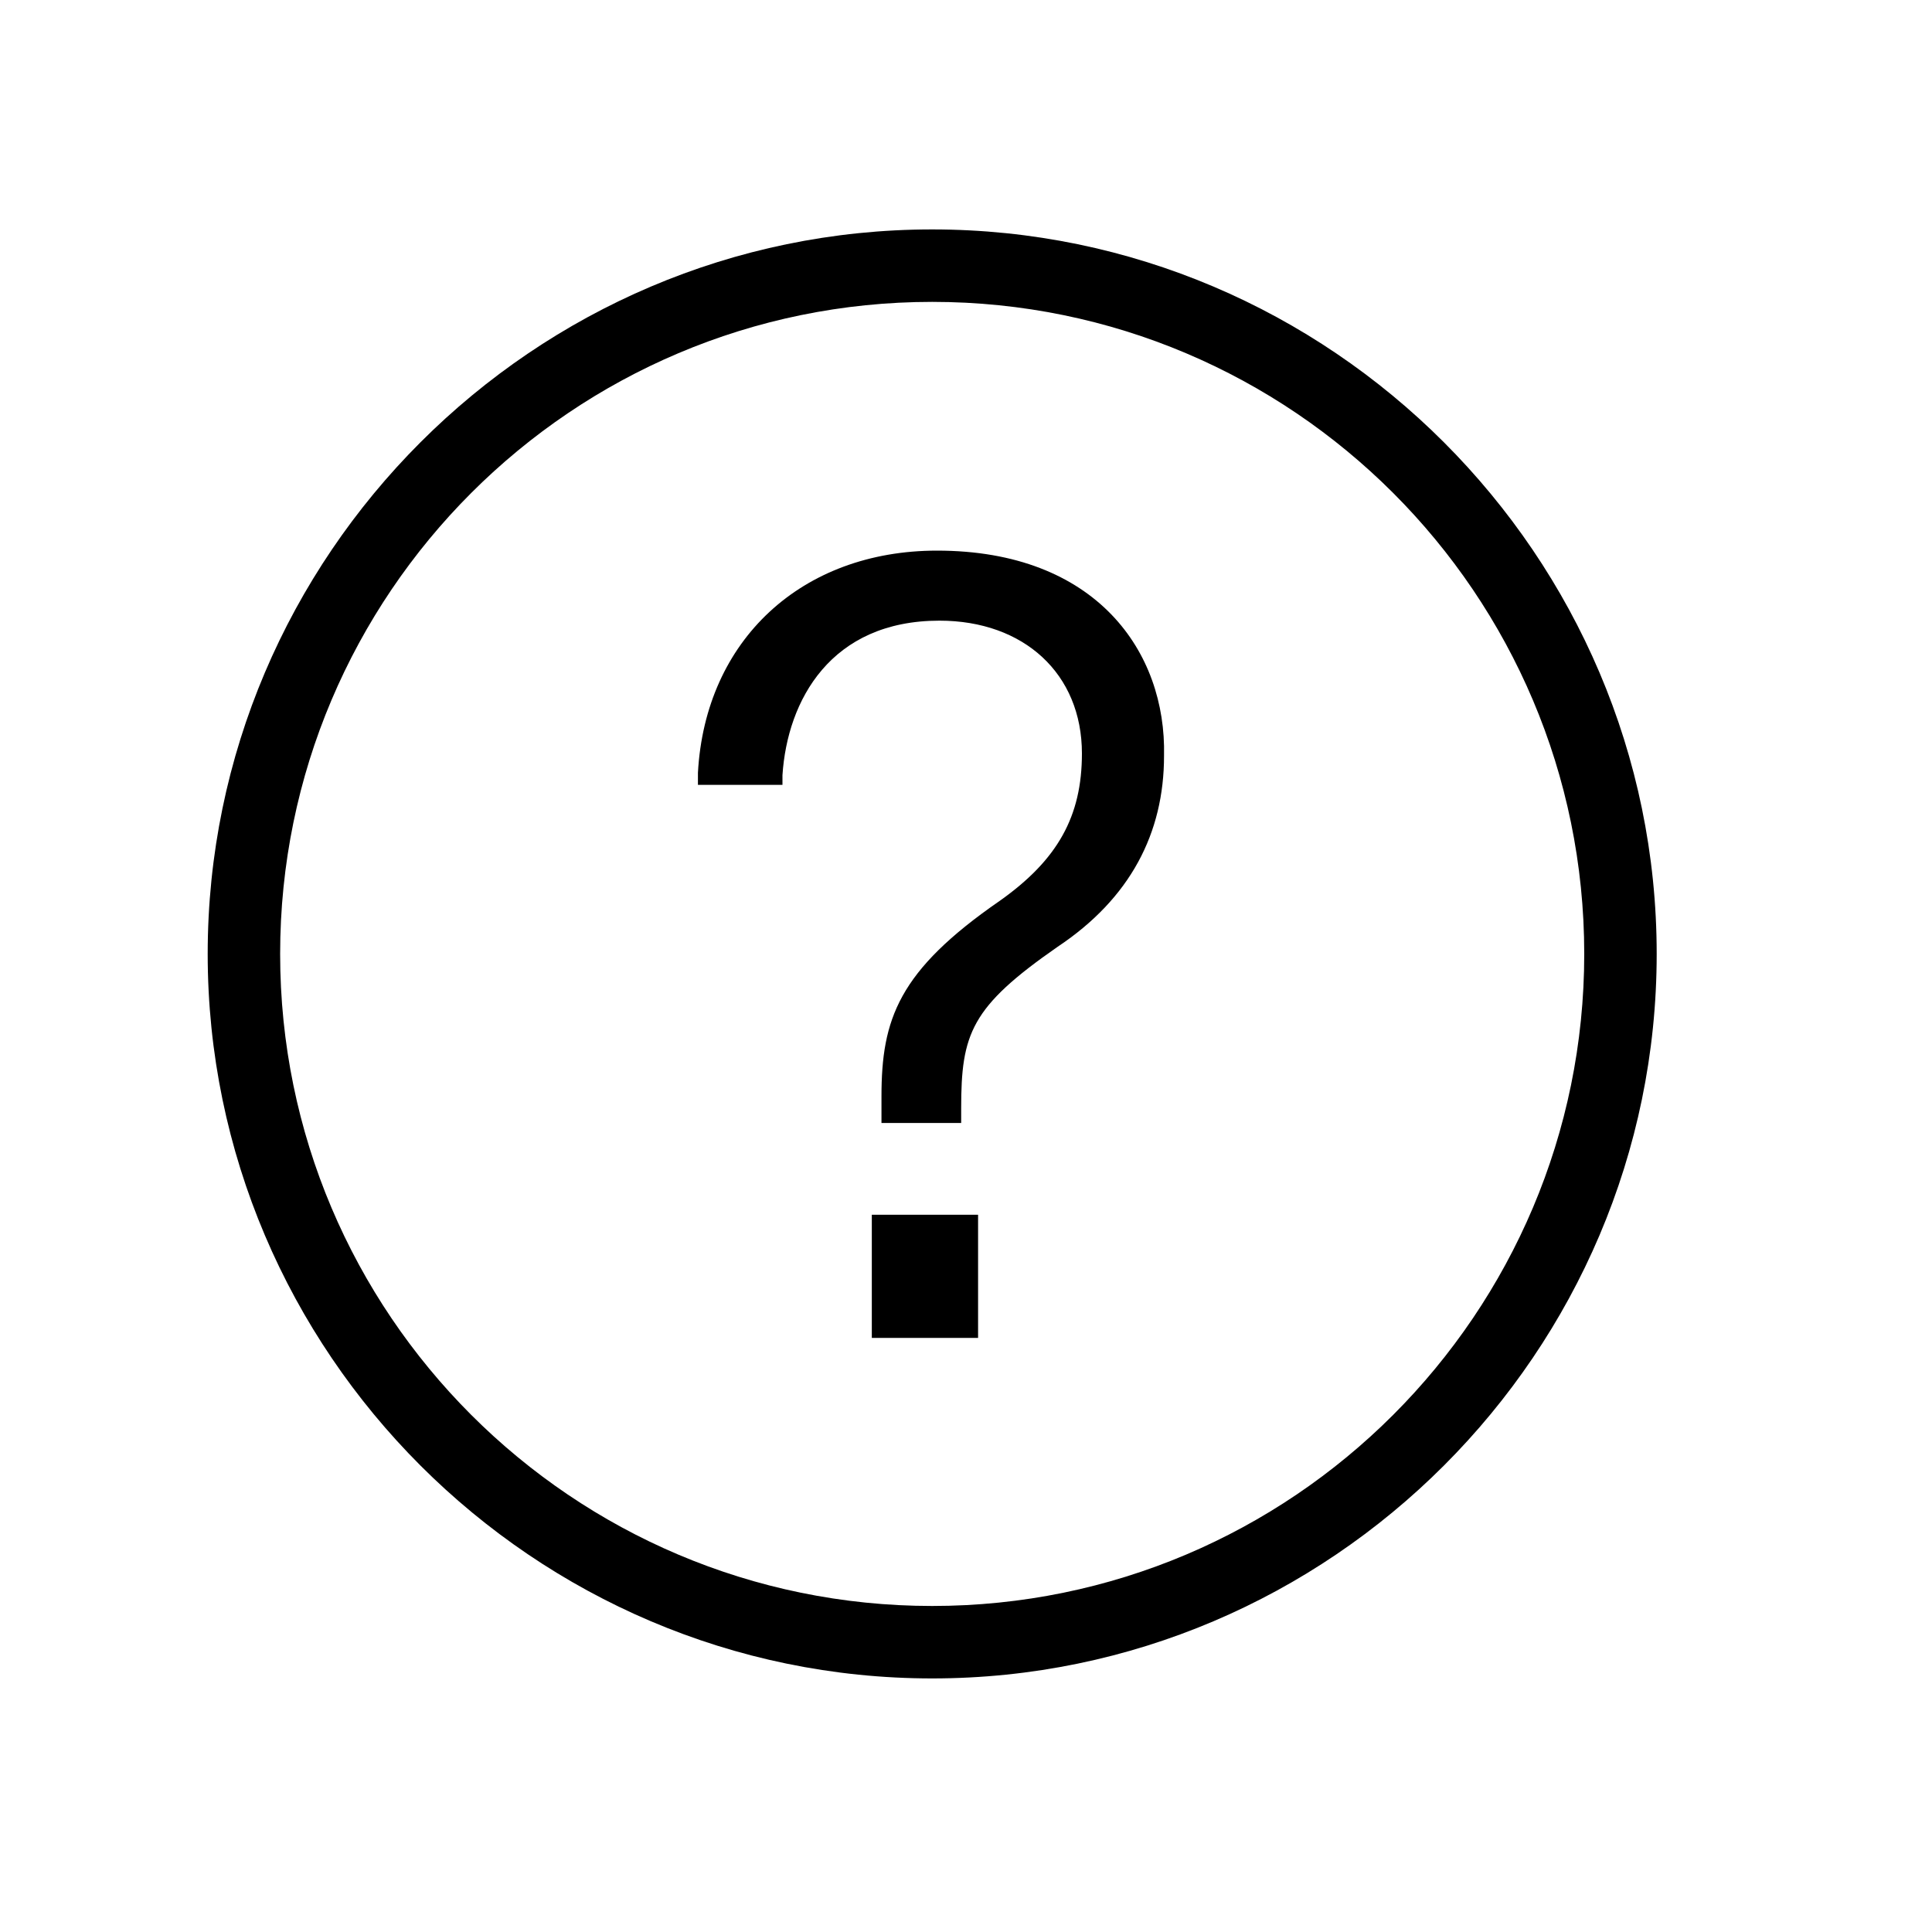
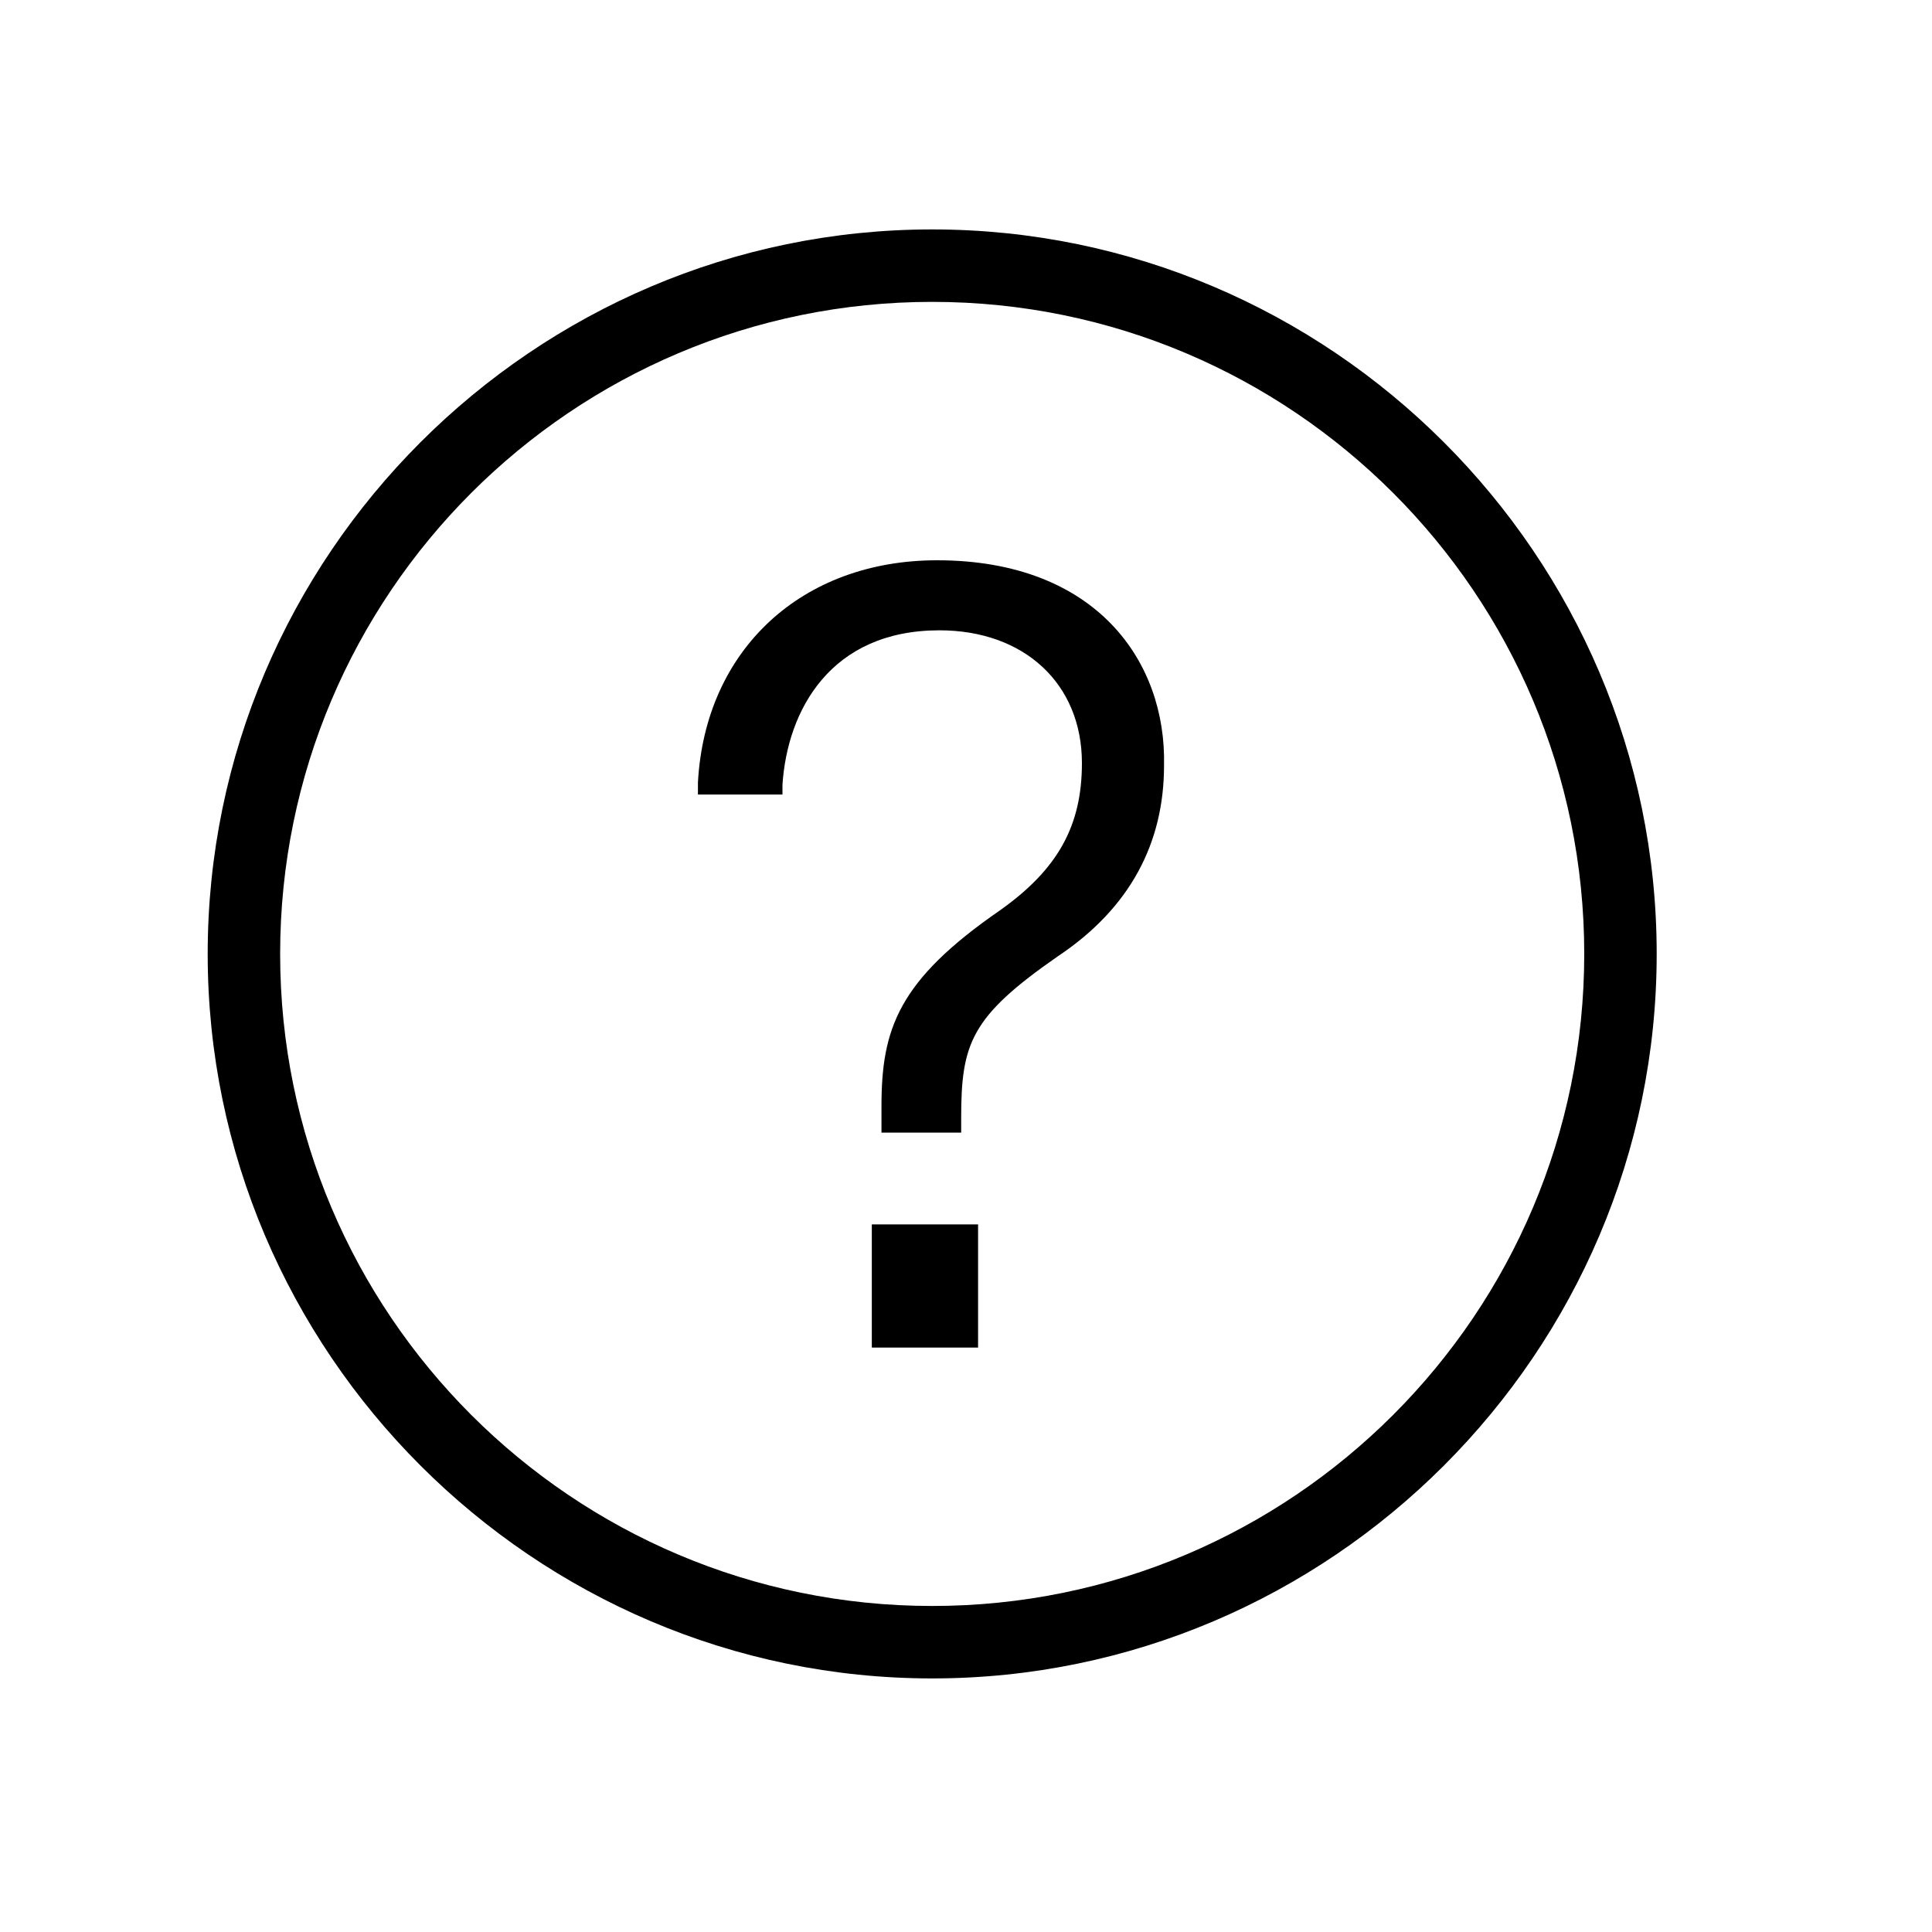
<svg xmlns="http://www.w3.org/2000/svg" xmlns:xlink="http://www.w3.org/1999/xlink" version="1.1" id="Layer_1" x="0px" y="0px" viewBox="0 0 80 80" style="enable-background:new 0 0 80 80;" xml:space="preserve">
  <style type="text/css">
	.st0{display:none;}
	.st1{display:inline;}
	.st2{clip-path:url(#SVGID_2_);fill:none;stroke:#000000;stroke-width:3;}
	.st3{clip-path:url(#SVGID_4_);fill:none;stroke:#000000;stroke-width:3;}
</style>
  <g id="VR" class="st0">
    <g class="st1">
      <g>
        <g>
          <g>
            <g>
              <g>
-                 <defs>
-                   <rect id="SVGID_1_" x="0.1" y="20.4" width="79.9" height="39.3" />
-                 </defs>
-                 <clipPath id="SVGID_2_">
-                   <use xlink:href="#SVGID_1_" style="overflow:visible;" />
-                 </clipPath>
-                 <path class="st2" d="M40,21.9H8.9c0,0-7.3,0-7.3,7.3v21.7c0,0,0,7.3,7.3,7.3h18.5c0,0,5.5,0,6.5-7.3l3.2-18.3         c0.3-1.7,2-1.7,2-1.7H40 M18.4,47.3c4,0,7.3-3.2,7.3-7.3s-3.2-7.3-7.3-7.3s-7.3,3.2-7.3,7.3S14.4,47.3,18.4,47.3z" />
+                 <g>
+                   <defs>
+                     <rect id="SVGID_1_" x="0.1" y="20.4" width="79.9" height="39.3" />
+                   </defs>
+                   <clipPath id="SVGID_2_">
+                     <use xlink:href="#SVGID_1_" style="overflow:visible;" />
+                   </clipPath>
+                   <path class="st2" d="M40,21.9H8.9c0,0-7.3,0-7.3,7.3v21.7c0,0,0,7.3,7.3,7.3h18.5c0,0,5.5,0,6.5-7.3l3.2-18.3          c0.3-1.7,2-1.7,2-1.7H40 M18.4,47.3c4,0,7.3-3.2,7.3-7.3s-3.2-7.3-7.3-7.3s-7.3,3.2-7.3,7.3S14.4,47.3,18.4,47.3z" />
+                 </g>
              </g>
            </g>
          </g>
        </g>
      </g>
      <g>
        <g>
          <g>
            <g>
              <g>
-                 <defs>
-                   <rect id="SVGID_3_" x="0.1" y="20.4" width="79.9" height="39.3" />
-                 </defs>
-                 <clipPath id="SVGID_4_">
-                   <use xlink:href="#SVGID_3_" style="overflow:visible;" />
-                 </clipPath>
-                 <path class="st3" d="M40,21.9h31.1c0,0,7.3,0,7.3,7.3v21.7c0,0,0,7.3-7.3,7.3H52.6c0,0-5.5,0-6.5-7.3l-3.2-18.3         c-0.3-1.7-2-1.7-2-1.7H40 M61.6,47.3c-4,0-7.3-3.2-7.3-7.3s3.2-7.3,7.3-7.3s7.3,3.2,7.3,7.3S65.6,47.3,61.6,47.3z" />
+                 <g>
+                   <defs>
+                     <rect id="SVGID_3_" x="0.1" y="20.4" width="79.9" height="39.3" />
+                   </defs>
+                   <clipPath id="SVGID_4_">
+                     <use xlink:href="#SVGID_3_" style="overflow:visible;" />
+                   </clipPath>
+                   <path class="st3" d="M40,21.9h31.1c0,0,7.3,0,7.3,7.3v21.7c0,0,0,7.3-7.3,7.3H52.6c0,0-5.5,0-6.5-7.3l-3.2-18.3          c-0.3-1.7-2-1.7-2-1.7H40 M61.6,47.3c-4,0-7.3-3.2-7.3-7.3s3.2-7.3,7.3-7.3s7.3,3.2,7.3,7.3S65.6,47.3,61.6,47.3z" />
+                 </g>
              </g>
            </g>
          </g>
        </g>
      </g>
    </g>
  </g>
  <g>
-     <path d="M38.6,69.5c-16.5,0-30-13.5-30-30s13.5-30,30-30c16.5,0,30,13.5,30,30S55.1,69.5,38.6,69.5z M38.6,12.5   c-14.9,0-27,12.1-27,27c0,14.9,12.1,27,27,27s27-12.1,27-27C65.6,24.6,53.5,12.5,38.6,12.5z" />
+     <path d="M38.6,69.5c-16.5,0-30-13.5-30-30s13.5-30,30-30s30,13.5,30,30S55.1,69.5,38.6,69.5z M38.6,12.5c-14.9,0-27,12.1-27,27   s12.1,27,27,27s27-12.1,27-27S53.5,12.5,38.6,12.5z" />
  </g>
  <g>
-     <path d="M38.8,22.8c-5.6,0-9.6,3.7-9.9,9.2l0,0.5h3.5l0-0.4c0.2-3.1,2-6.4,6.5-6.4c3.5,0,5.9,2.2,5.9,5.5c0,2.6-1,4.4-3.4,6.1   c-4.2,2.9-4.9,4.9-4.9,8.1v1.1h3.3v-0.6c0-3.1,0.4-4.2,4-6.7c3-2,4.4-4.7,4.4-7.9C48.3,27,45.4,22.8,38.8,22.8z" />
-     <rect x="36.1" y="50.3" width="4.4" height="5.1" />
+     <path d="M38.8,23.2c-5.6,0-9.6,3.7-9.9,9.2v0.5h3.5v-0.4c0.2-3.1,2-6.4,6.5-6.4c3.5,0,5.9,2.2,5.9,5.5c0,2.6-1,4.4-3.4,6.1   c-4.2,2.9-4.9,4.9-4.9,8.1v1.1h3.3v-0.6c0-3.1,0.4-4.2,4-6.7c3-2,4.4-4.7,4.4-7.9C48.3,27.4,45.4,23.2,38.8,23.2z" />
+     <rect x="36.1" y="50.7" width="4.4" height="5.1" />
  </g>
</svg>
